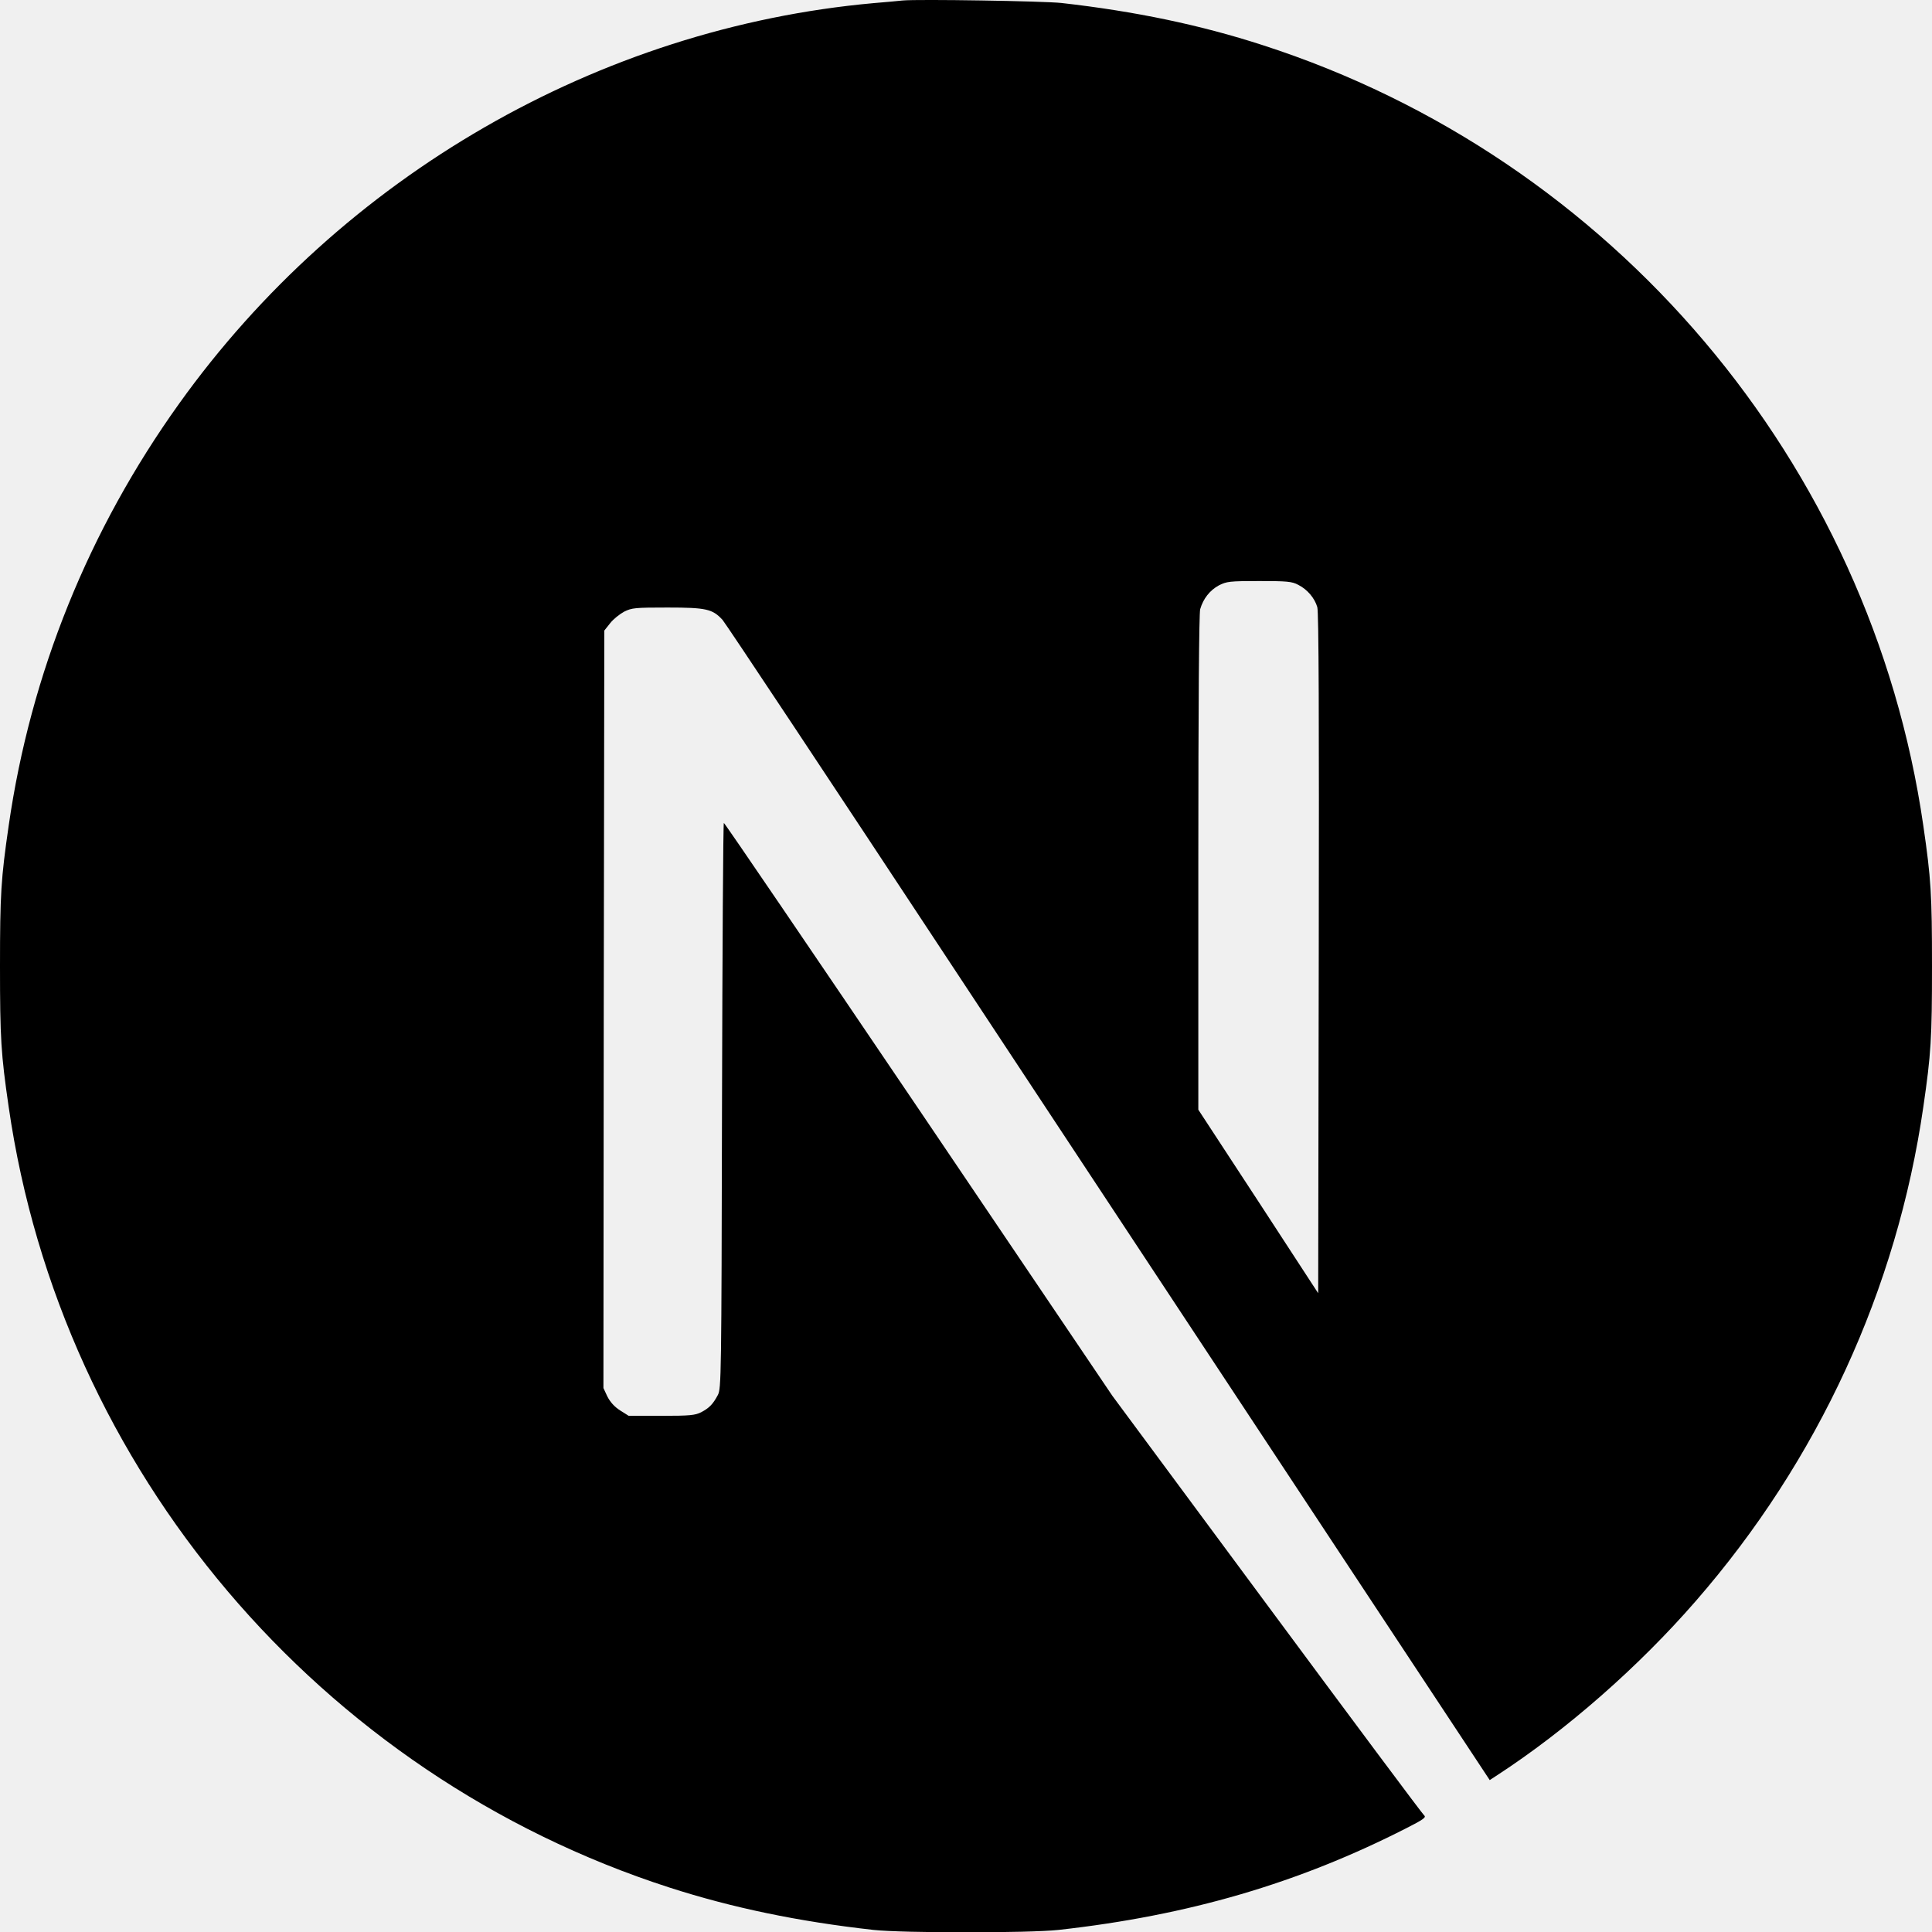
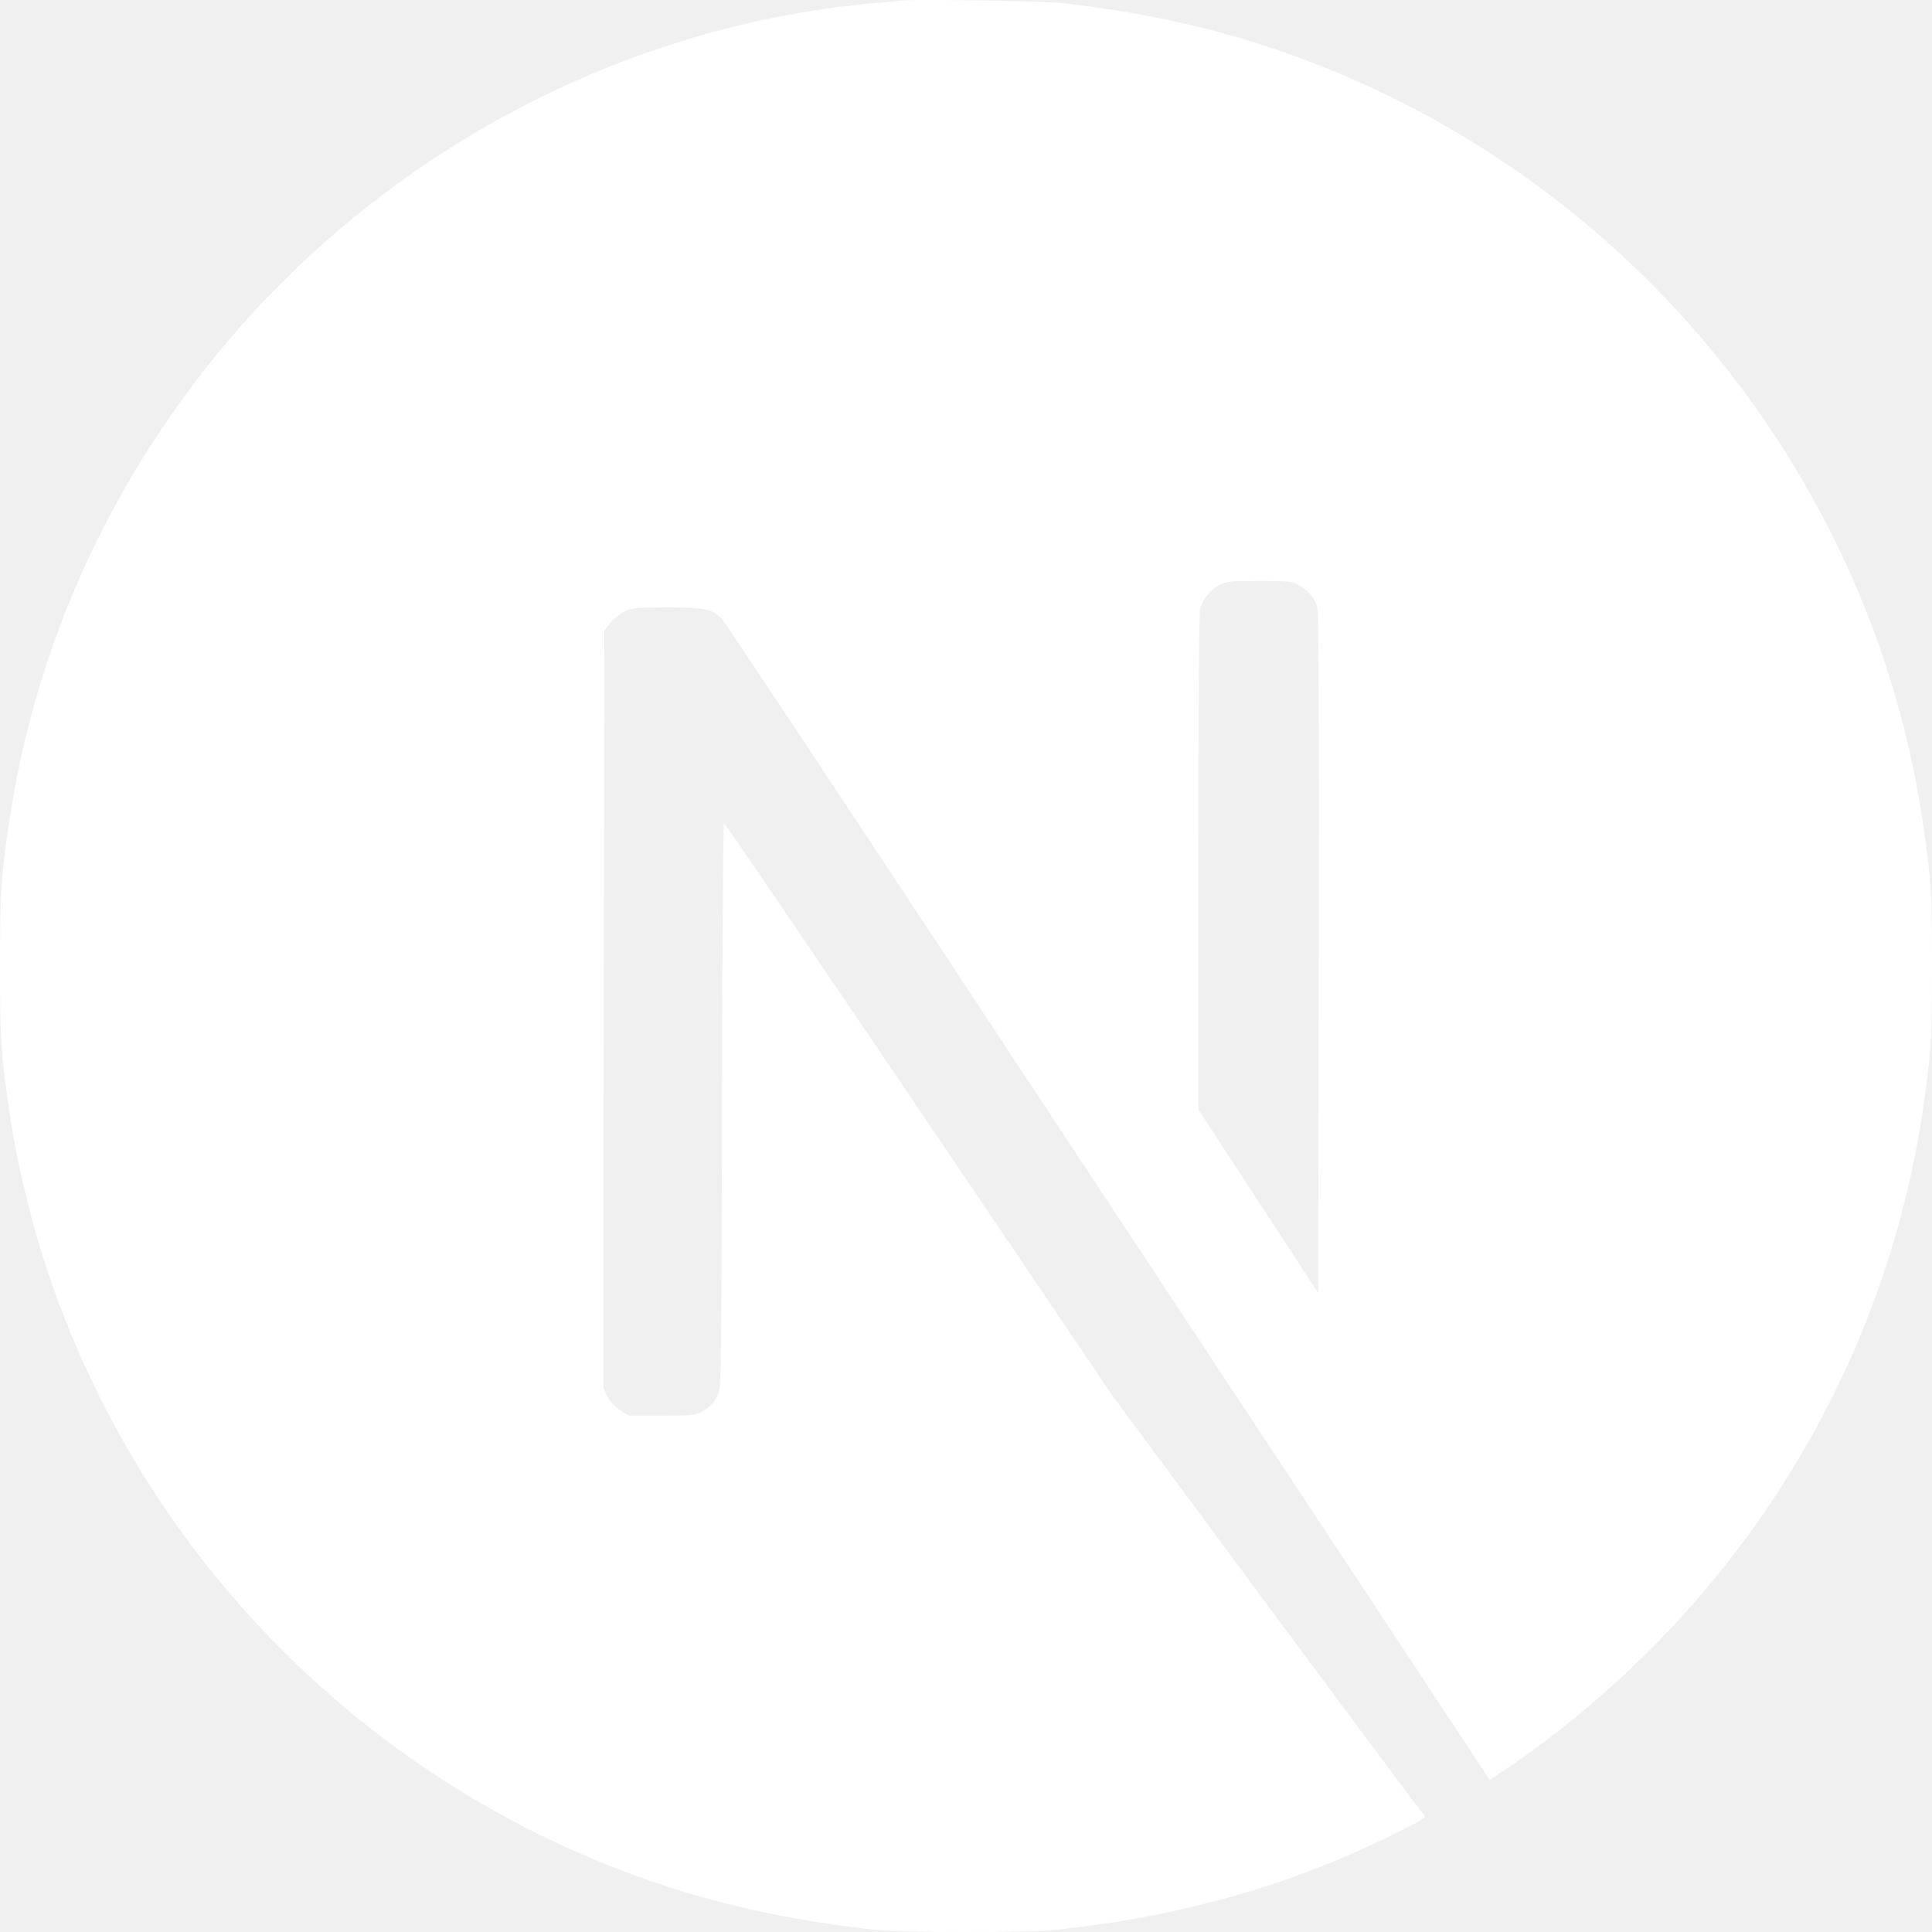
- <svg xmlns="http://www.w3.org/2000/svg" width="800px" height="800px" viewBox="0 0 24 24" fill="none">
-   <g clip-path="url(#clip0)">
-     <path d="M11.214 0.006C11.162 0.011 10.998 0.028 10.85 0.039C7.442 0.347 4.249 2.186 2.226 5.013C1.1 6.585 0.38 8.368 0.108 10.256C0.012 10.916 0 11.11 0 12.004C0 12.898 0.012 13.093 0.108 13.752C0.76 18.259 3.967 22.045 8.317 23.448C9.096 23.699 9.917 23.87 10.85 23.974C11.214 24.014 12.786 24.014 13.15 23.974C14.761 23.795 16.127 23.396 17.473 22.709C17.68 22.604 17.72 22.575 17.692 22.552C17.673 22.538 16.793 21.358 15.737 19.931L13.818 17.339L11.414 13.78C10.09 11.823 9.002 10.223 8.992 10.223C8.983 10.221 8.974 11.802 8.969 13.733C8.962 17.114 8.96 17.25 8.917 17.33C8.856 17.445 8.809 17.491 8.711 17.543C8.636 17.581 8.57 17.588 8.216 17.588H7.81L7.702 17.52C7.632 17.475 7.58 17.416 7.545 17.348L7.496 17.243L7.5 12.539L7.507 7.833L7.58 7.741C7.618 7.692 7.697 7.629 7.754 7.598C7.85 7.551 7.887 7.547 8.293 7.547C8.772 7.547 8.852 7.565 8.976 7.701C9.011 7.739 10.313 9.7 11.871 12.063C13.429 14.425 15.559 17.651 16.605 19.235L18.506 22.113L18.602 22.05C19.453 21.496 20.354 20.708 21.067 19.887C22.585 18.144 23.564 16.018 23.892 13.752C23.988 13.093 24 12.898 24 12.004C24 11.11 23.988 10.916 23.892 10.256C23.24 5.75 20.033 1.963 15.683 0.56C14.916 0.311 14.1 0.14 13.185 0.037C12.96 0.013 11.409 -0.012 11.214 0.006ZM16.127 7.265C16.239 7.321 16.331 7.429 16.364 7.542C16.382 7.603 16.387 8.907 16.382 11.847L16.375 16.065L15.632 14.925L14.886 13.785V10.719C14.886 8.736 14.895 7.622 14.909 7.568C14.947 7.436 15.029 7.333 15.141 7.272C15.238 7.223 15.273 7.218 15.641 7.218C15.988 7.218 16.049 7.223 16.127 7.265Z" fill="#000000" />
+ <svg xmlns="http://www.w3.org/2000/svg" width="800px" height="800px" viewBox="0 0 256 256" version="1.1" preserveAspectRatio="xMidYMid" fill="#000000">
+   <g id="SVGRepo_bgCarrier" stroke-width="0" />
+   <g id="SVGRepo_tracerCarrier" stroke-linecap="round" stroke-linejoin="round" />
+   <g id="SVGRepo_iconCarrier">
+     <g>
+       <path d="M119.617,0.069 C119.066,0.119 117.315,0.294 115.738,0.419 C79.378,3.697 45.319,23.313 23.748,53.463 C11.736,70.227 4.054,89.243 1.151,109.385 C0.125,116.415 0,118.492 0,128.025 C0,137.558 0.125,139.635 1.151,146.666 C8.108,194.73 42.316,235.114 88.712,250.076 C97.02,252.754 105.778,254.58 115.738,255.681 C119.617,256.106 136.383,256.106 140.262,255.681 C157.454,253.779 172.018,249.526 186.382,242.195 C188.584,241.069 189.01,240.769 188.709,240.518 C188.509,240.368 179.125,227.783 167.864,212.57 L147.394,184.922 L121.744,146.966 C107.63,126.098 96.019,109.034 95.919,109.034 C95.819,109.009 95.718,125.873 95.668,146.465 C95.593,182.52 95.568,183.971 95.118,184.822 C94.467,186.048 93.967,186.549 92.916,187.099 C92.115,187.499 91.414,187.574 87.636,187.574 L83.306,187.574 L82.155,186.849 C81.404,186.373 80.854,185.748 80.479,185.022 L79.953,183.896 L80.003,133.73 L80.078,83.538 L80.854,82.562 C81.254,82.037 82.105,81.361 82.706,81.036 C83.732,80.536 84.132,80.486 88.461,80.486 C93.566,80.486 94.417,80.686 95.743,82.137 C96.119,82.537 110.007,103.455 126.624,128.651 C143.24,153.846 165.962,188.25 177.123,205.139 L197.393,235.84 L198.419,235.164 C207.503,229.259 217.112,220.852 224.719,212.095 C240.91,193.504 251.345,170.836 254.849,146.666 C255.875,139.635 256,137.558 256,128.025 C256,118.492 255.875,116.415 254.849,109.385 C247.892,61.32 213.684,20.936 167.288,5.974 C159.105,3.322 150.397,1.495 140.637,0.394 C138.235,0.144 121.694,-0.131 119.617,0.069 L119.617,0.069 Z M172.018,77.483 C173.219,78.084 174.195,79.235 174.545,80.436 C174.746,81.086 174.796,94.998 174.746,126.349 L174.671,171.336 L166.738,159.176 L158.78,147.016 L158.78,114.314 C158.78,93.171 158.88,81.286 159.03,80.711 C159.431,79.31 160.307,78.209 161.508,77.558 C162.534,77.033 162.909,76.983 166.838,76.983 C170.542,76.983 171.192,77.033 172.018,77.483 Z" fill="#ffffff"> </path>
+     </g>
  </g>
-   <defs>
-     <clipPath id="clip0">
-       <rect width="24" height="24" fill="white" />
-     </clipPath>
-   </defs>
</svg>
